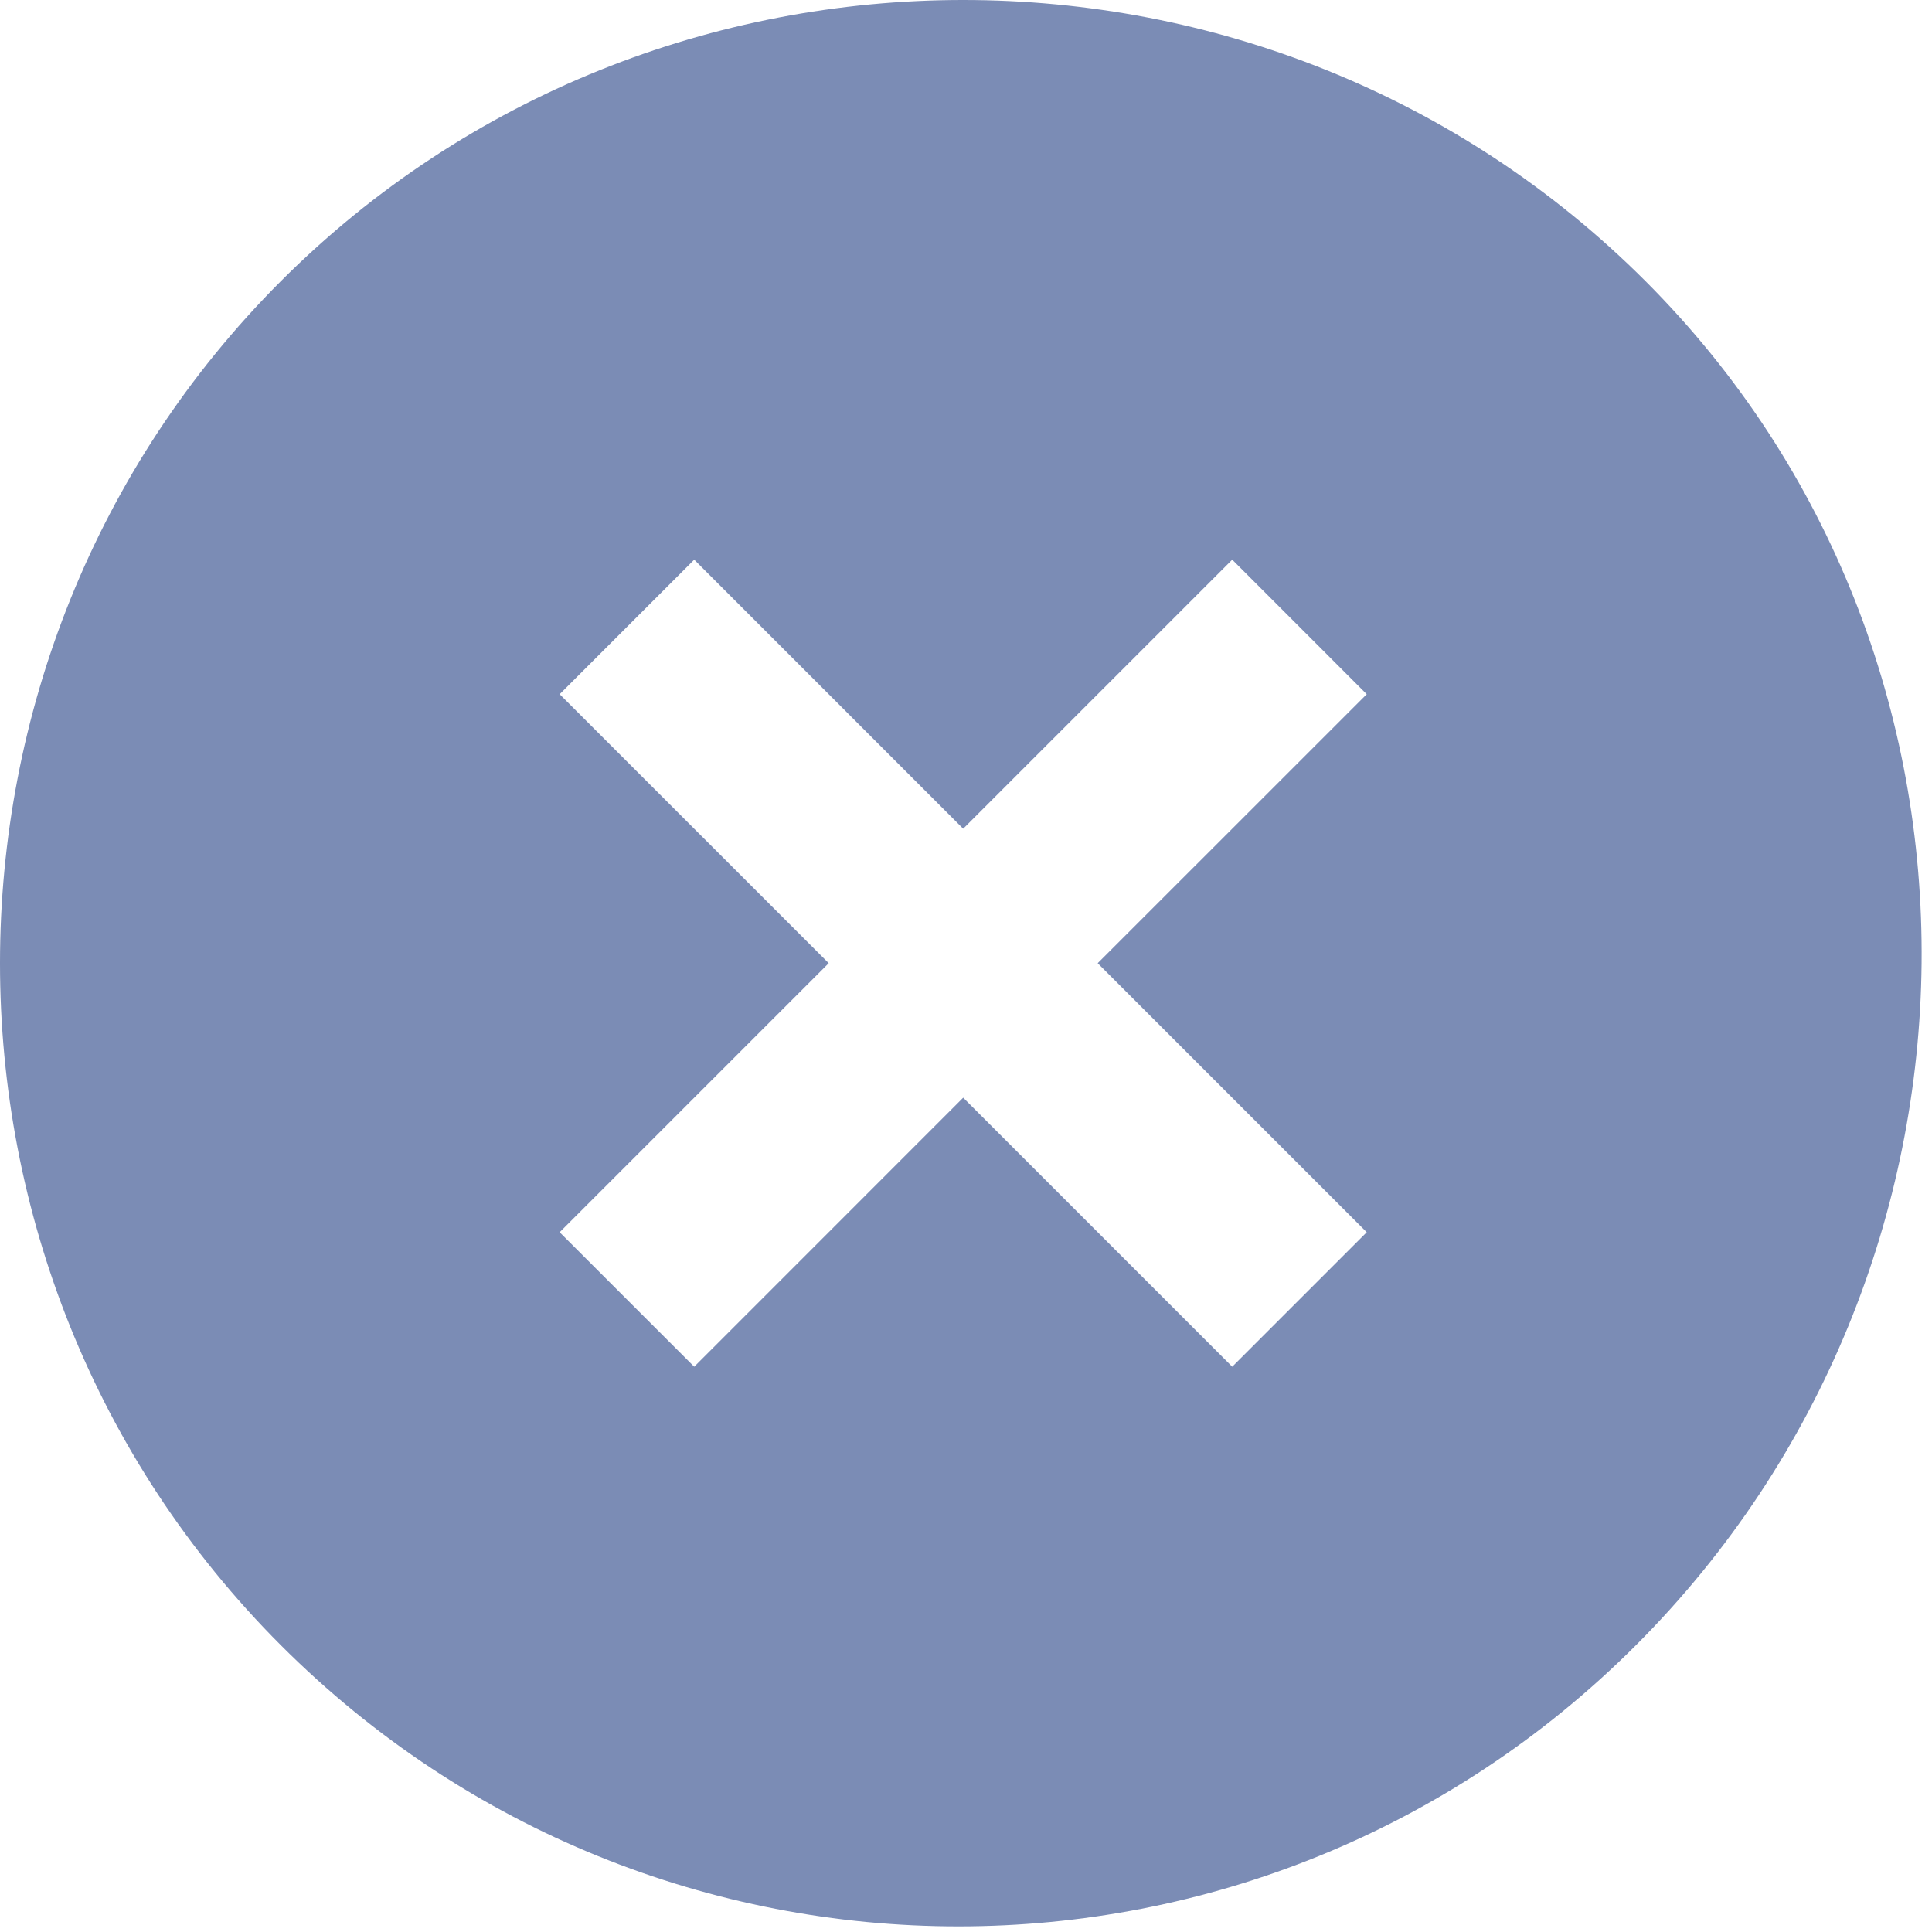
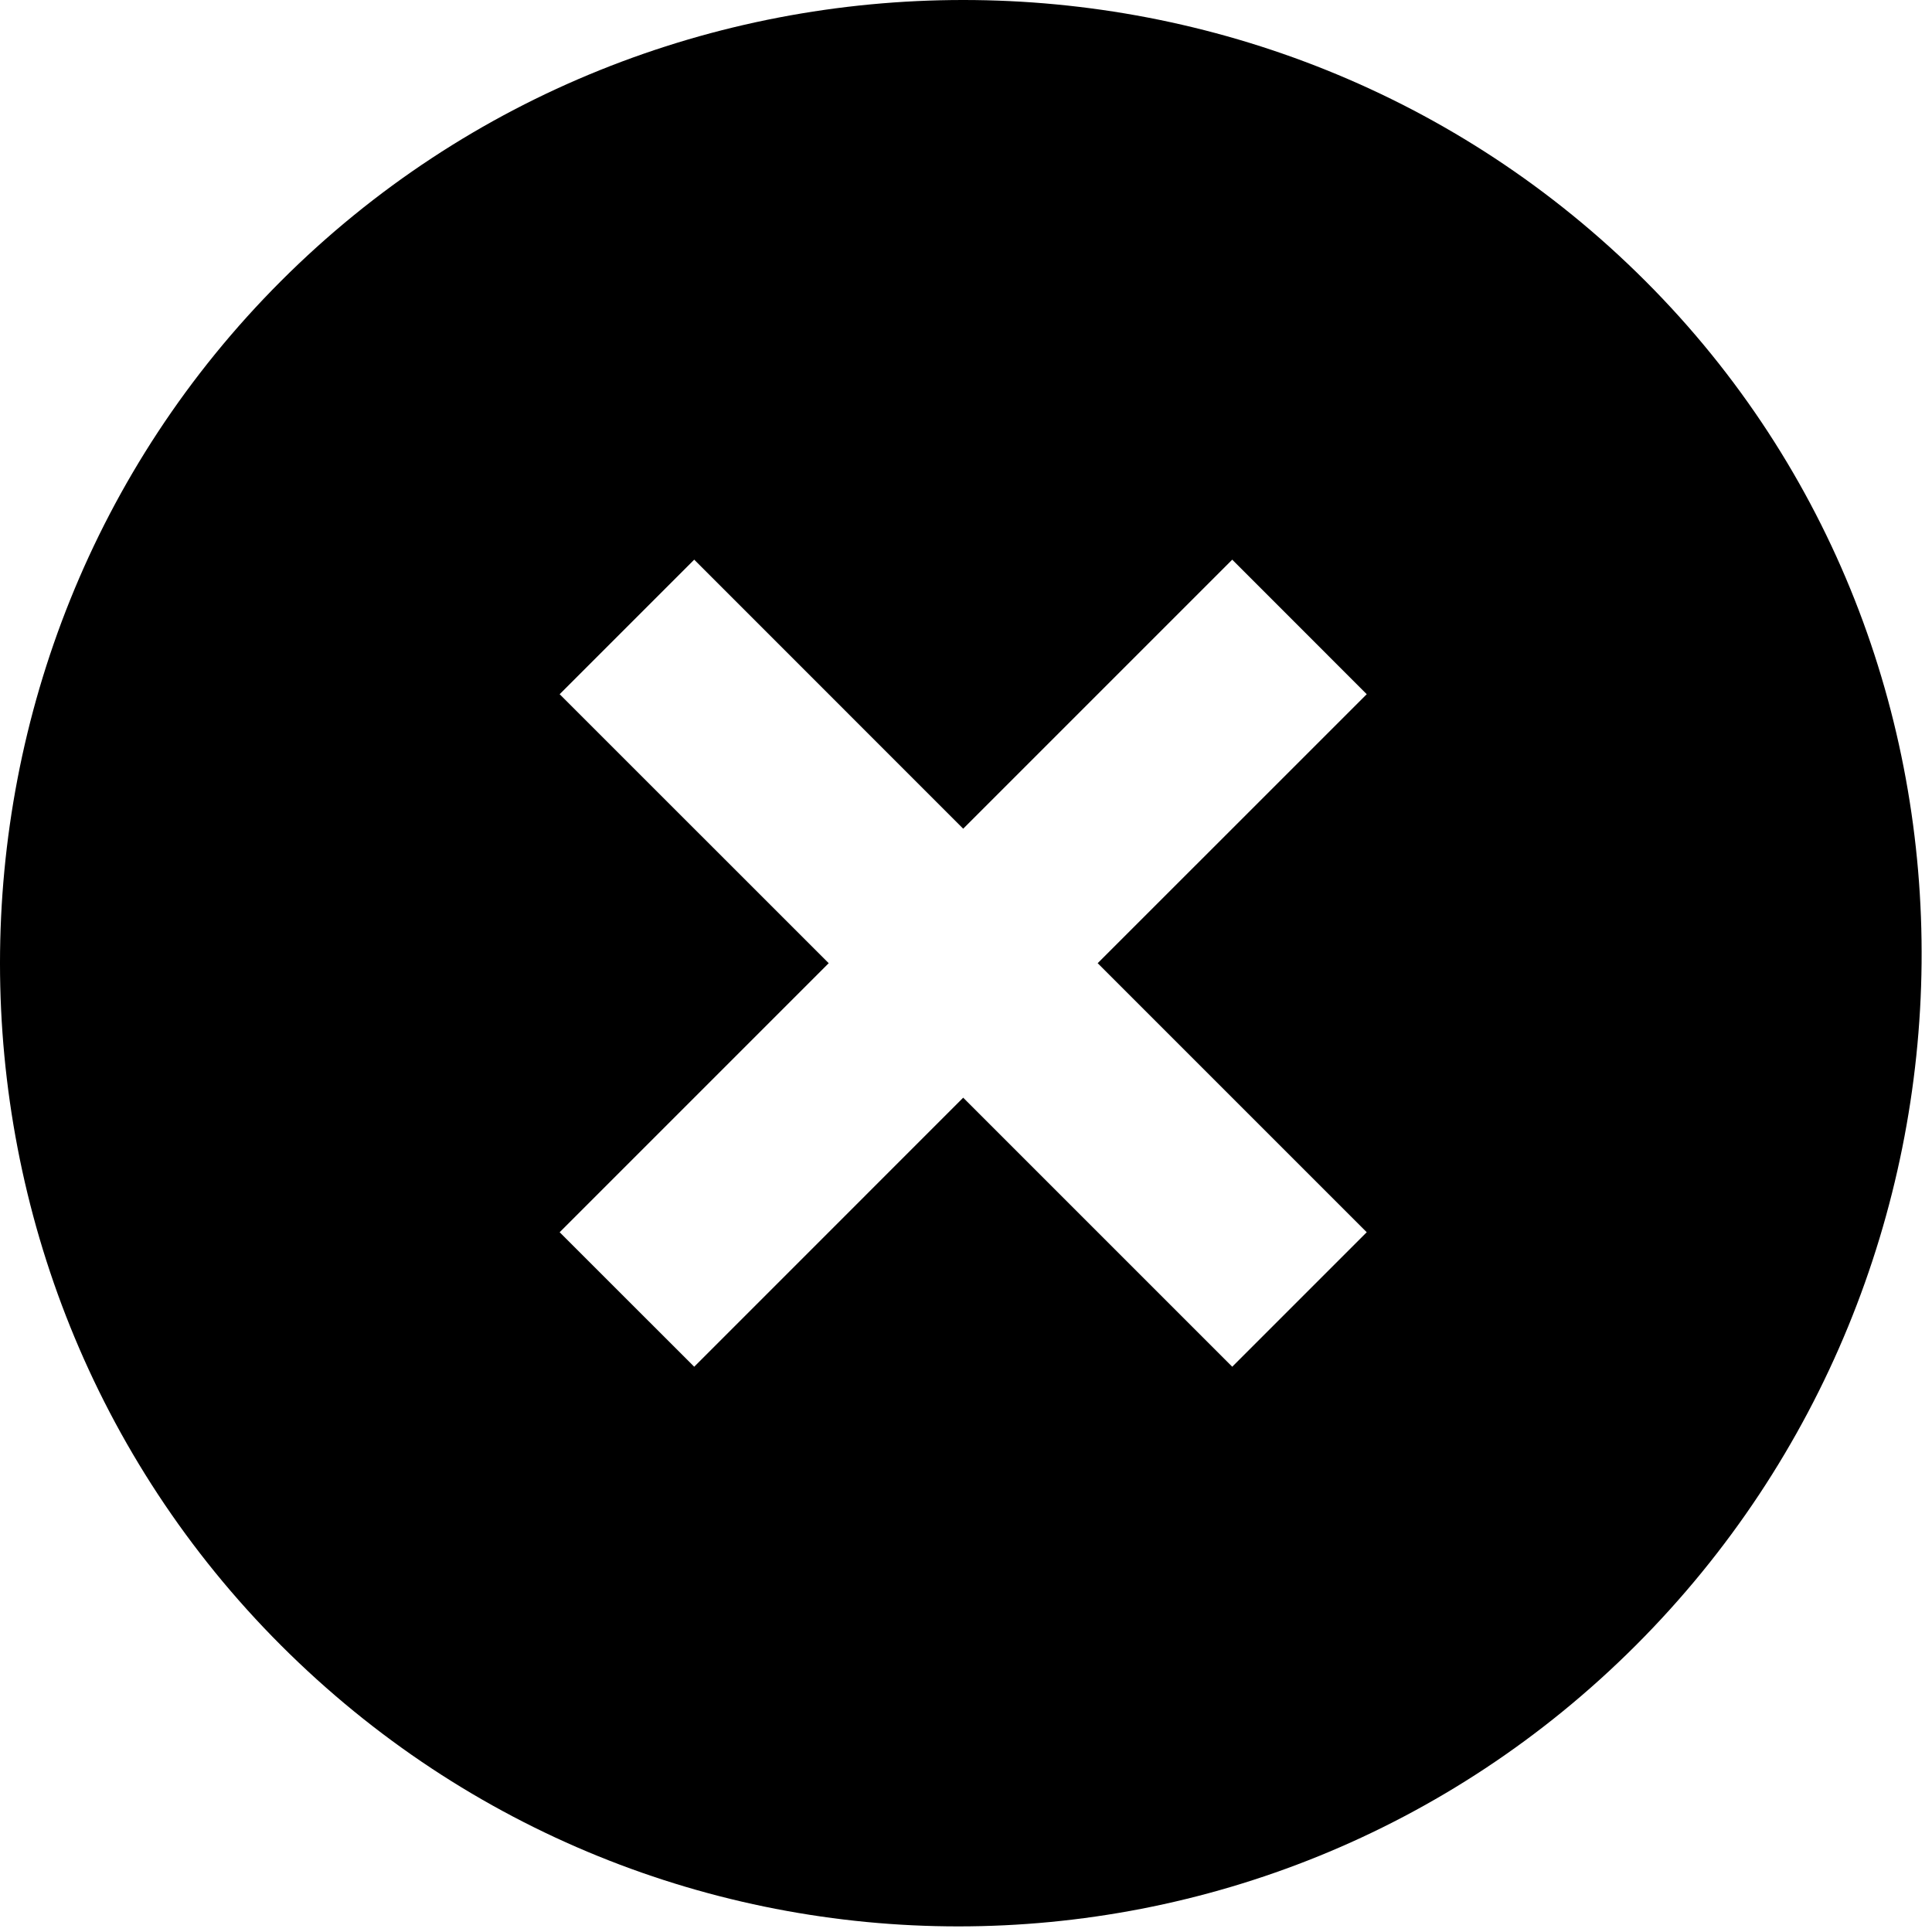
<svg xmlns="http://www.w3.org/2000/svg" width="31" height="31" viewBox="0 0 31 31" fill="none">
-   <path d="M26.401 4.509C20.389 -1.503 10.522 -1.503 4.509 4.509C-1.503 10.522 -1.503 20.389 4.509 26.401C10.522 32.413 20.234 32.413 26.247 26.401C32.259 20.389 32.413 10.522 26.401 4.509V4.509ZM19.772 21.93L15.455 17.613L11.139 21.93L8.98 19.772L13.297 15.455L8.98 11.139L11.139 8.98L15.455 13.297L19.772 8.98L21.93 11.139L17.613 15.455L21.93 19.772L19.772 21.93V21.93Z" fill="#7B8CB5" />
+   <path d="M26.401 4.509C20.389 -1.503 10.522 -1.503 4.509 4.509C-1.503 10.522 -1.503 20.389 4.509 26.401C10.522 32.413 20.234 32.413 26.247 26.401C32.259 20.389 32.413 10.522 26.401 4.509V4.509ZM19.772 21.93L15.455 17.613L11.139 21.93L8.98 19.772L13.297 15.455L8.98 11.139L11.139 8.98L15.455 13.297L19.772 8.98L21.93 11.139L17.613 15.455L21.93 19.772L19.772 21.93V21.93Z" fill="currentColor" />
</svg>
